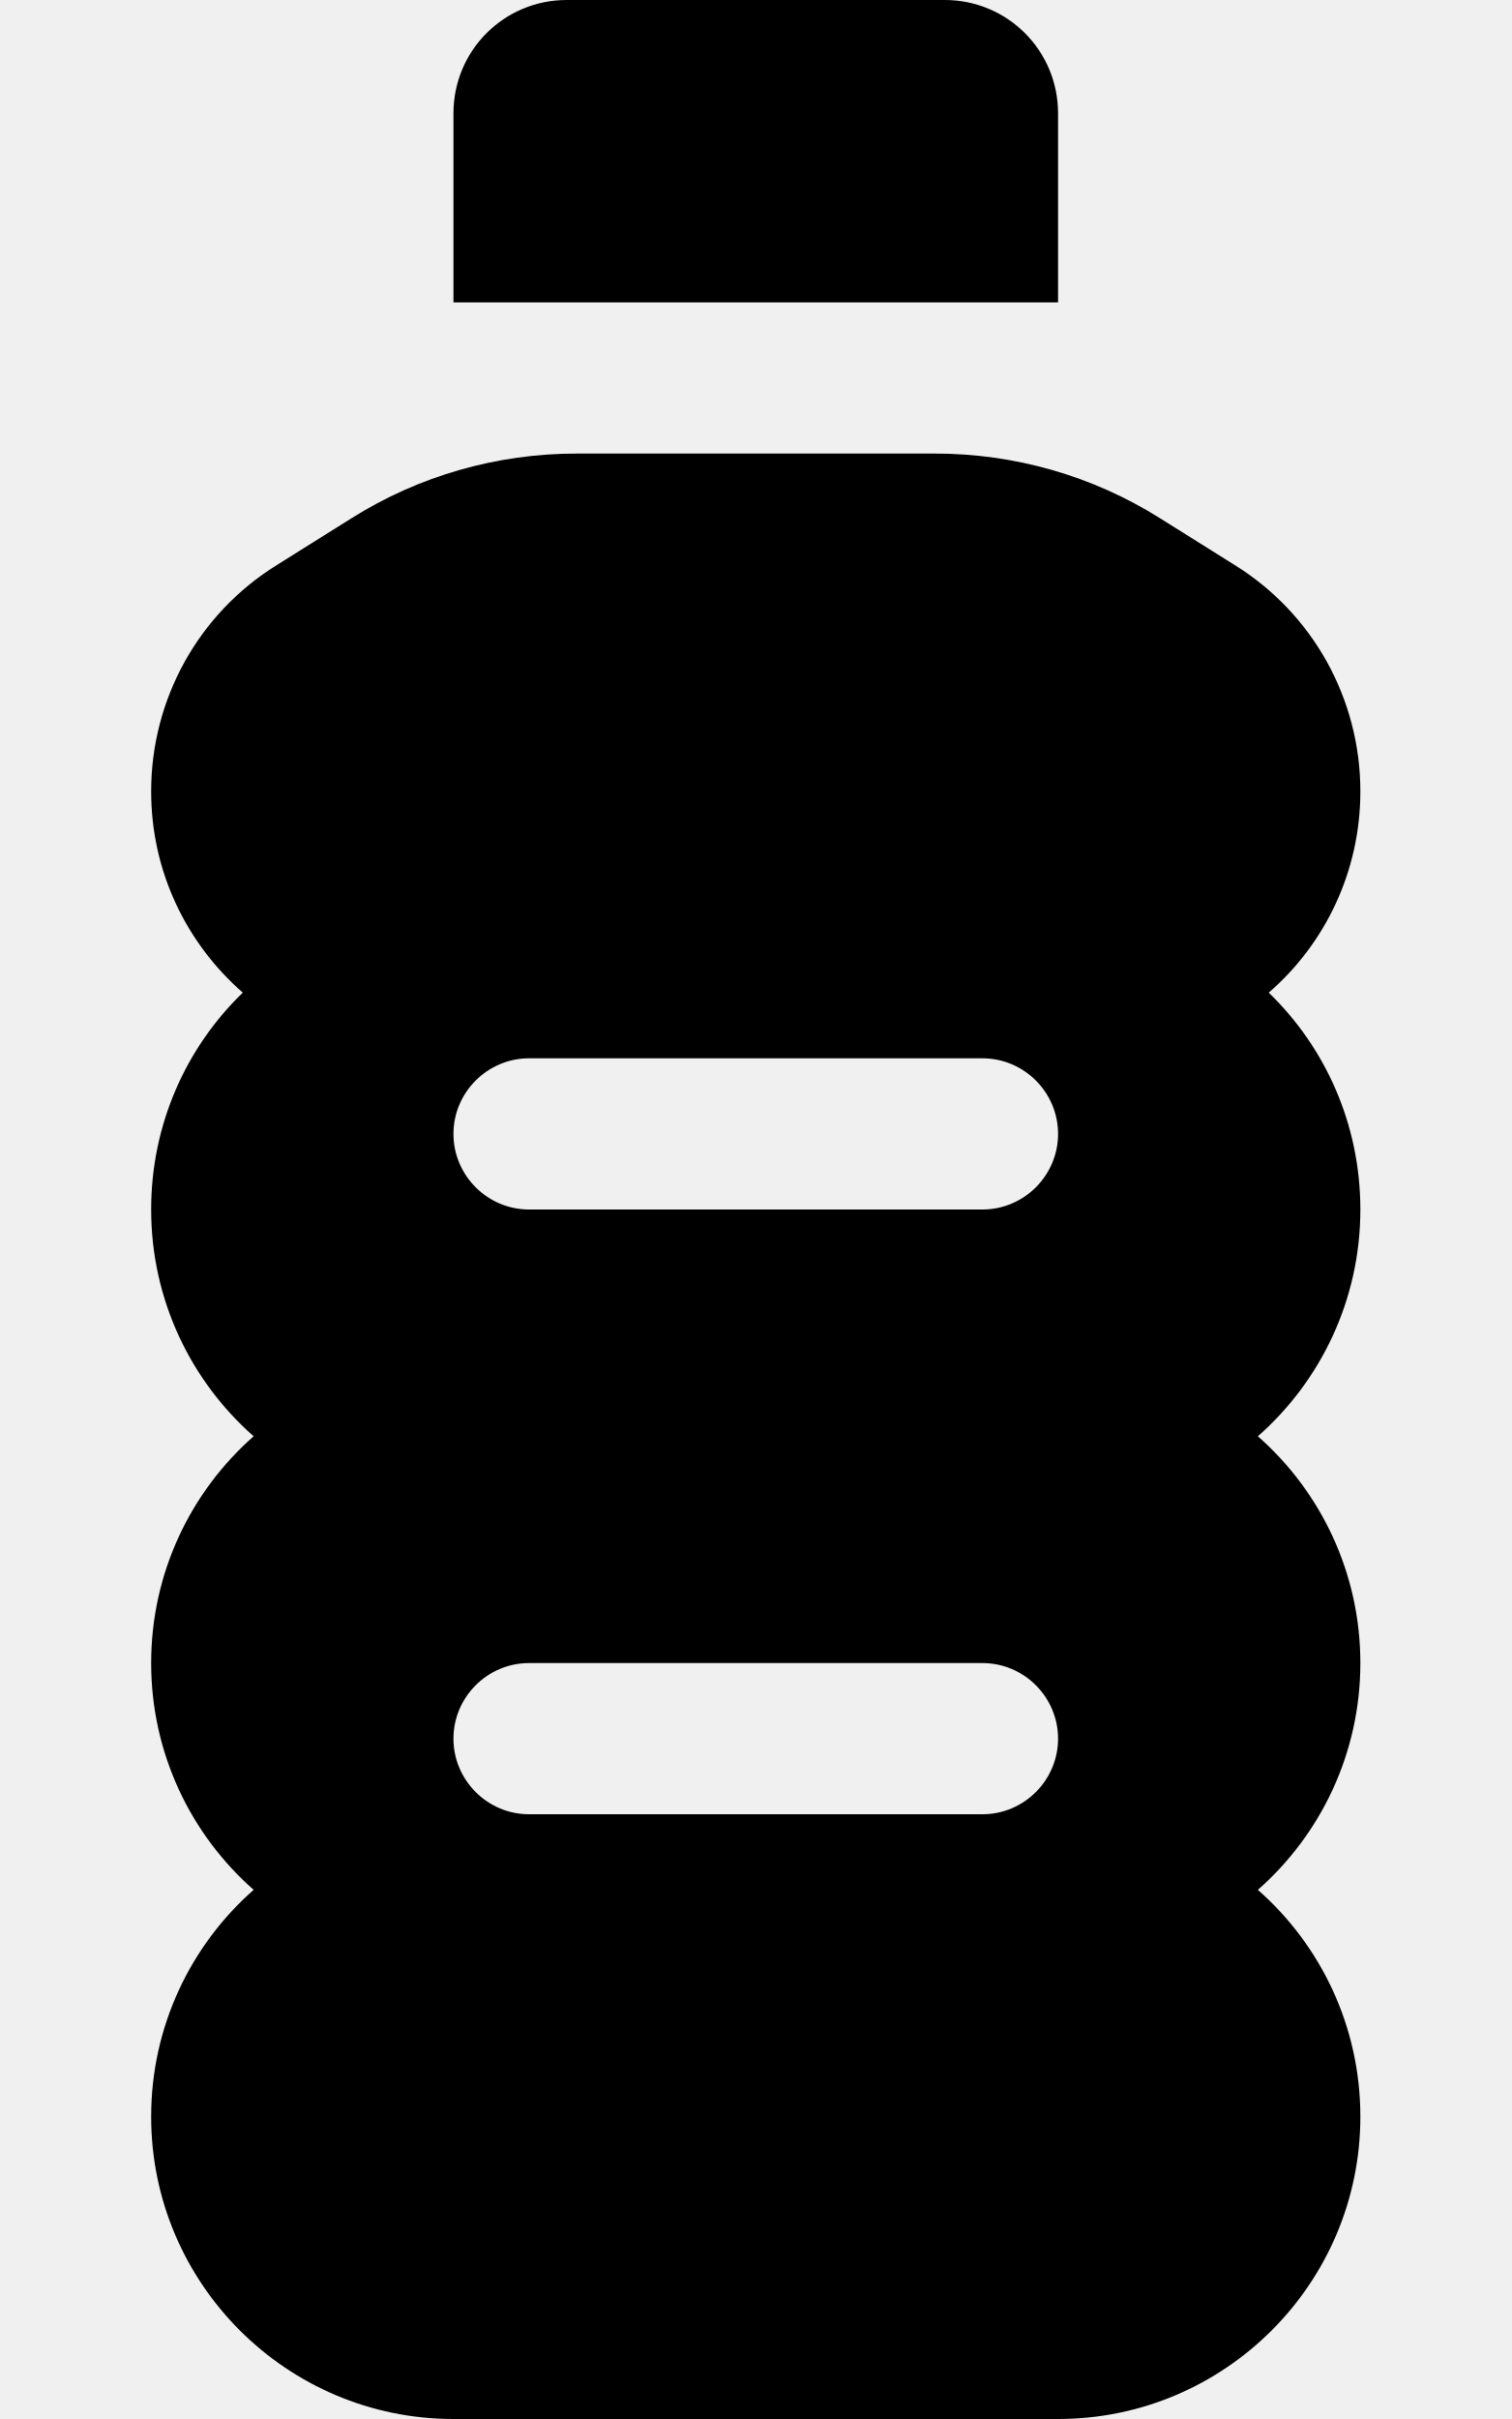
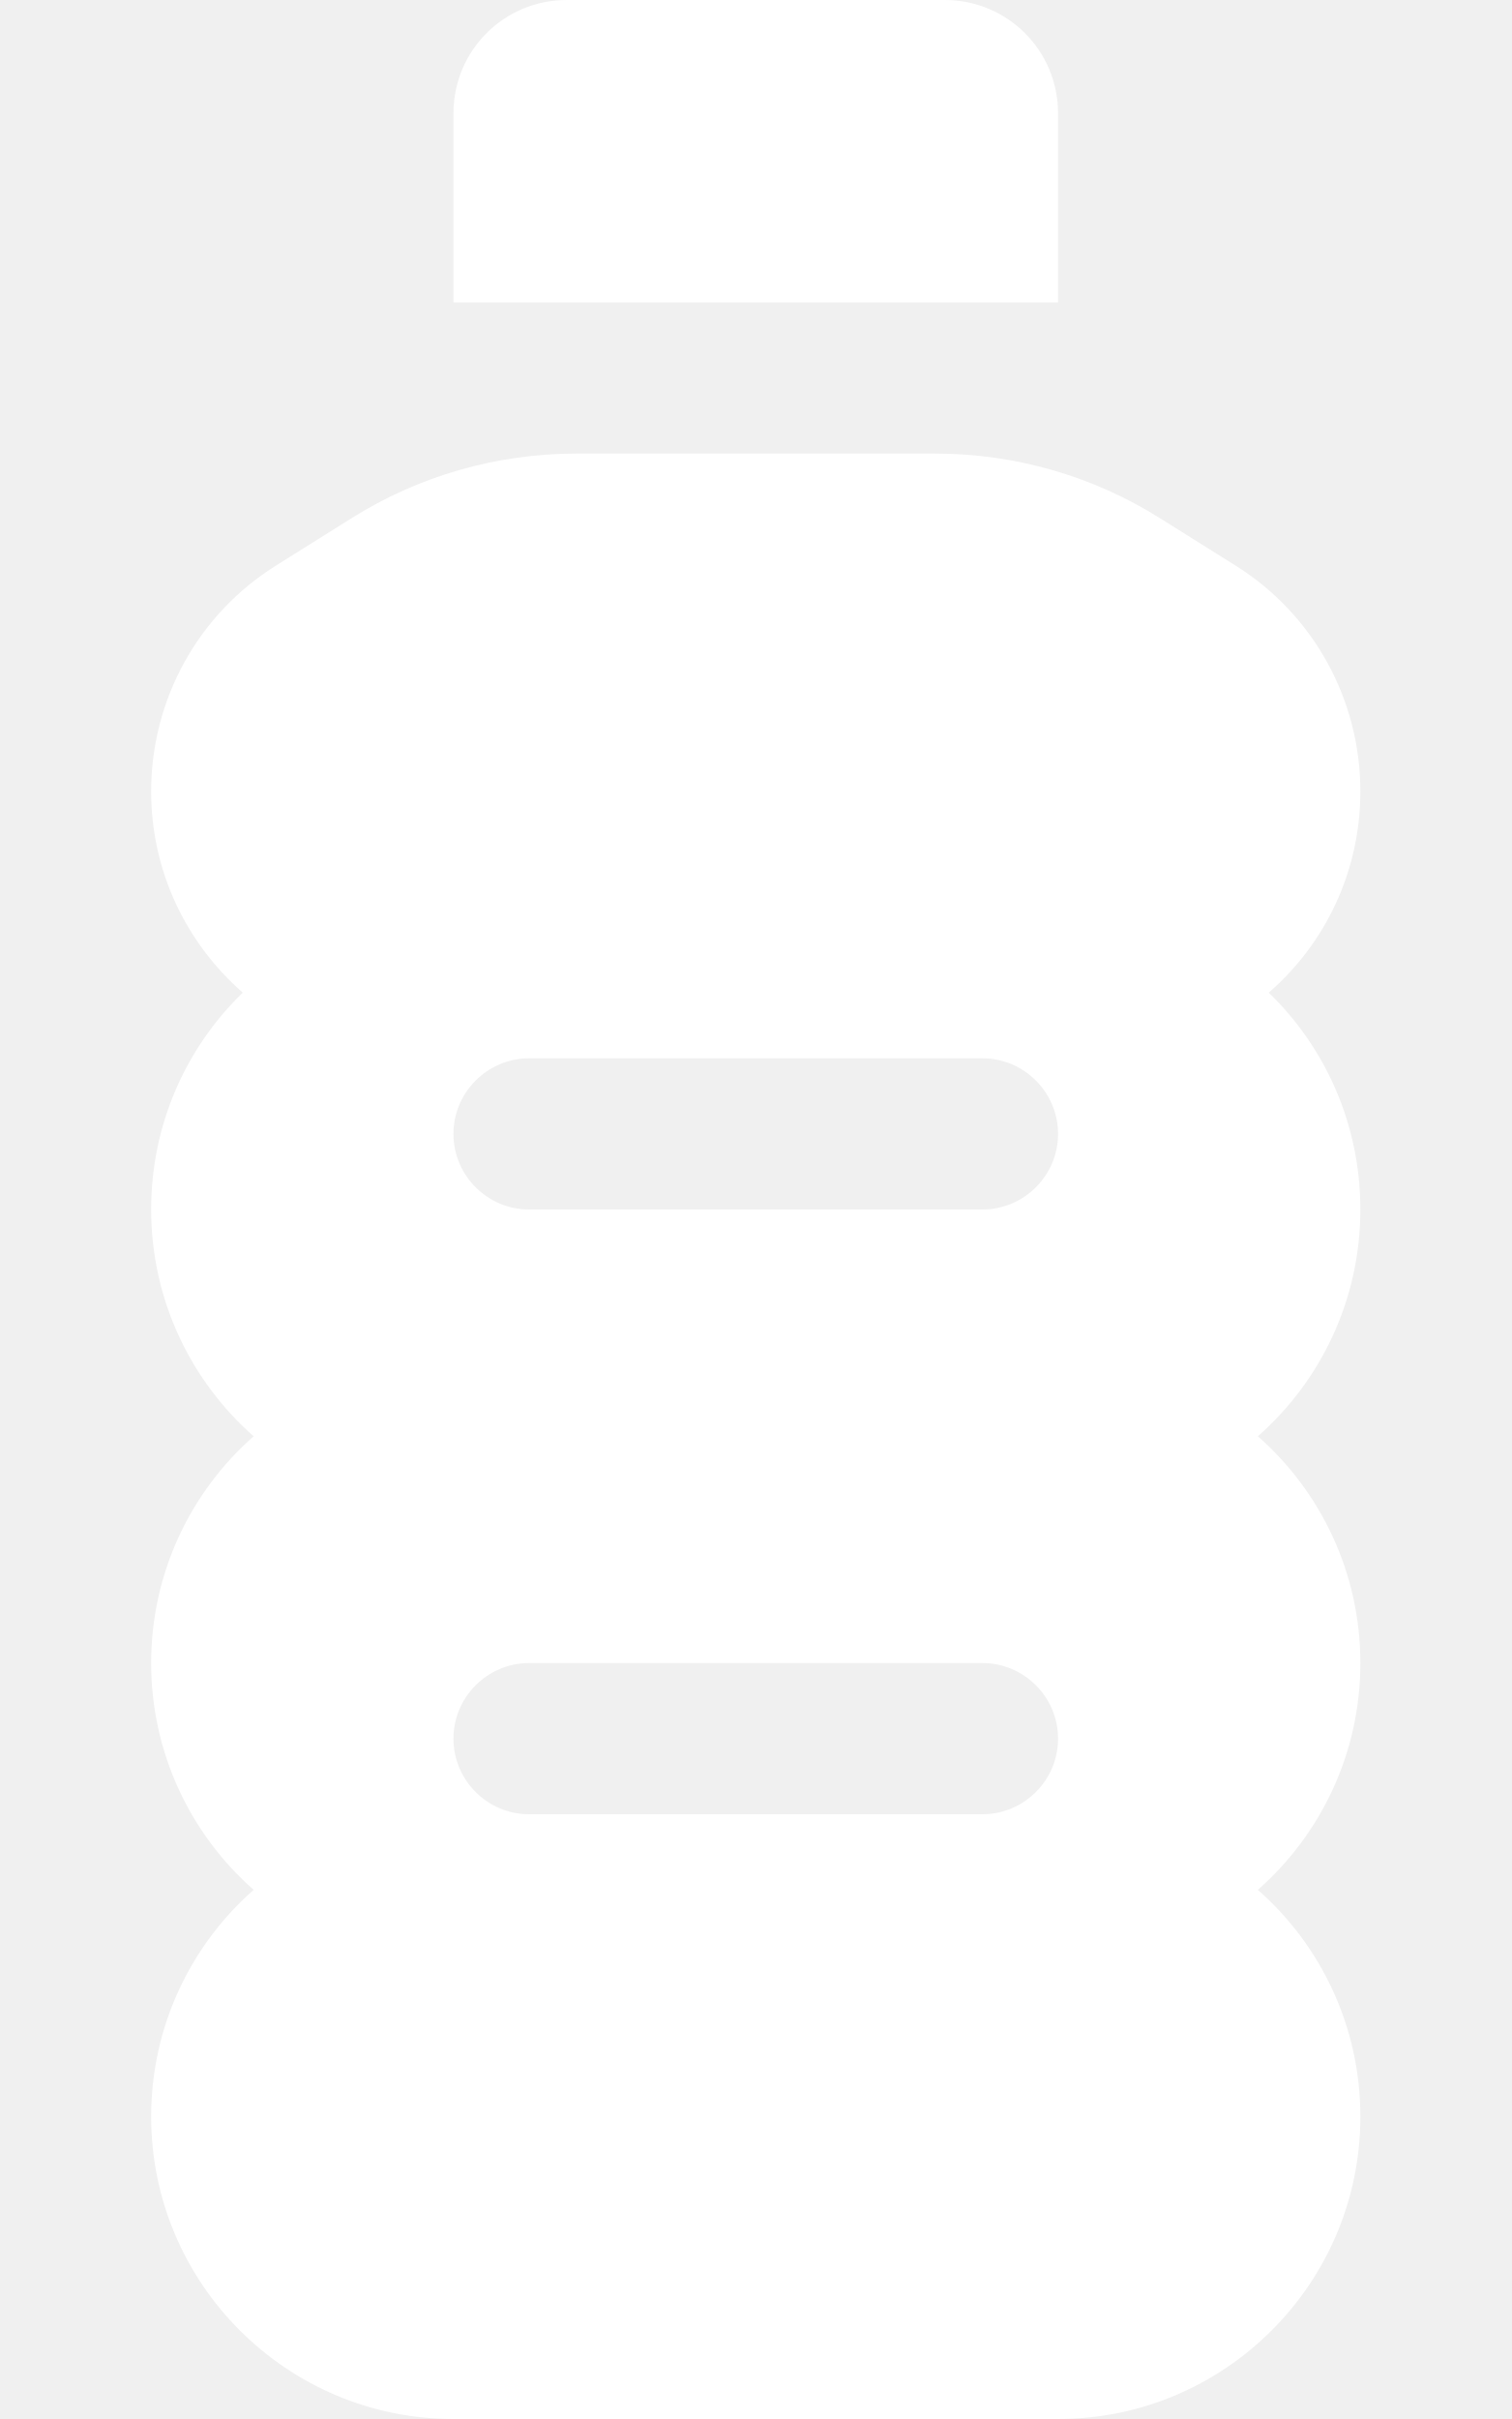
<svg xmlns="http://www.w3.org/2000/svg" viewBox="0 0 320 512">
-   <path d="M120 0l80 0c13.3 0 24 10.7 24 24l0 40L96 64l0-40c0-13.3 10.7-24 24-24zM32 167.5c0-19.5 10-37.6 26.6-47.9l15.8-9.9C88.7 100.7 105.2 96 122.1 96l75.8 0c16.9 0 33.4 4.7 47.7 13.7l15.8 9.9C278 129.9 288 148 288 167.5c0 17-7.5 32.3-19.4 42.6C280.6 221.7 288 238 288 256c0 19.1-8.4 36.3-21.7 48c13.3 11.7 21.7 28.9 21.7 48s-8.4 36.3-21.7 48c13.3 11.7 21.7 28.9 21.7 48c0 35.3-28.7 64-64 64L96 512c-35.3 0-64-28.7-64-64c0-19.1 8.4-36.3 21.7-48C40.4 388.3 32 371.1 32 352s8.4-36.3 21.7-48C40.4 292.3 32 275.1 32 256c0-18 7.4-34.3 19.4-45.9C39.5 199.7 32 184.5 32 167.5zM96 240c0 8.8 7.2 16 16 16l96 0c8.8 0 16-7.2 16-16s-7.2-16-16-16l-96 0c-8.8 0-16 7.2-16 16zm16 112c-8.8 0-16 7.2-16 16s7.2 16 16 16l96 0c8.8 0 16-7.2 16-16s-7.2-16-16-16l-96 0z" />
+   <path fill="#ffffff" d="M120 0l80 0c13.3 0 24 10.7 24 24l0 40L96 64l0-40c0-13.3 10.7-24 24-24zM32 167.5c0-19.5 10-37.6 26.6-47.9l15.8-9.9C88.7 100.7 105.2 96 122.1 96l75.8 0c16.9 0 33.4 4.7 47.7 13.7l15.8 9.9C278 129.9 288 148 288 167.5c0 17-7.5 32.3-19.4 42.6C280.6 221.7 288 238 288 256c0 19.1-8.4 36.3-21.7 48c13.3 11.7 21.7 28.9 21.7 48s-8.4 36.3-21.7 48c13.3 11.7 21.7 28.9 21.7 48c0 35.3-28.7 64-64 64L96 512c-35.3 0-64-28.7-64-64c0-19.1 8.4-36.3 21.7-48C40.4 388.3 32 371.1 32 352s8.4-36.3 21.7-48C40.4 292.3 32 275.1 32 256c0-18 7.4-34.3 19.4-45.9C39.5 199.7 32 184.5 32 167.5zM96 240c0 8.8 7.2 16 16 16l96 0c8.8 0 16-7.2 16-16s-7.2-16-16-16l-96 0c-8.8 0-16 7.2-16 16zm16 112c-8.8 0-16 7.2-16 16s7.2 16 16 16l96 0c8.8 0 16-7.2 16-16s-7.2-16-16-16l-96 0z" />
</svg>
